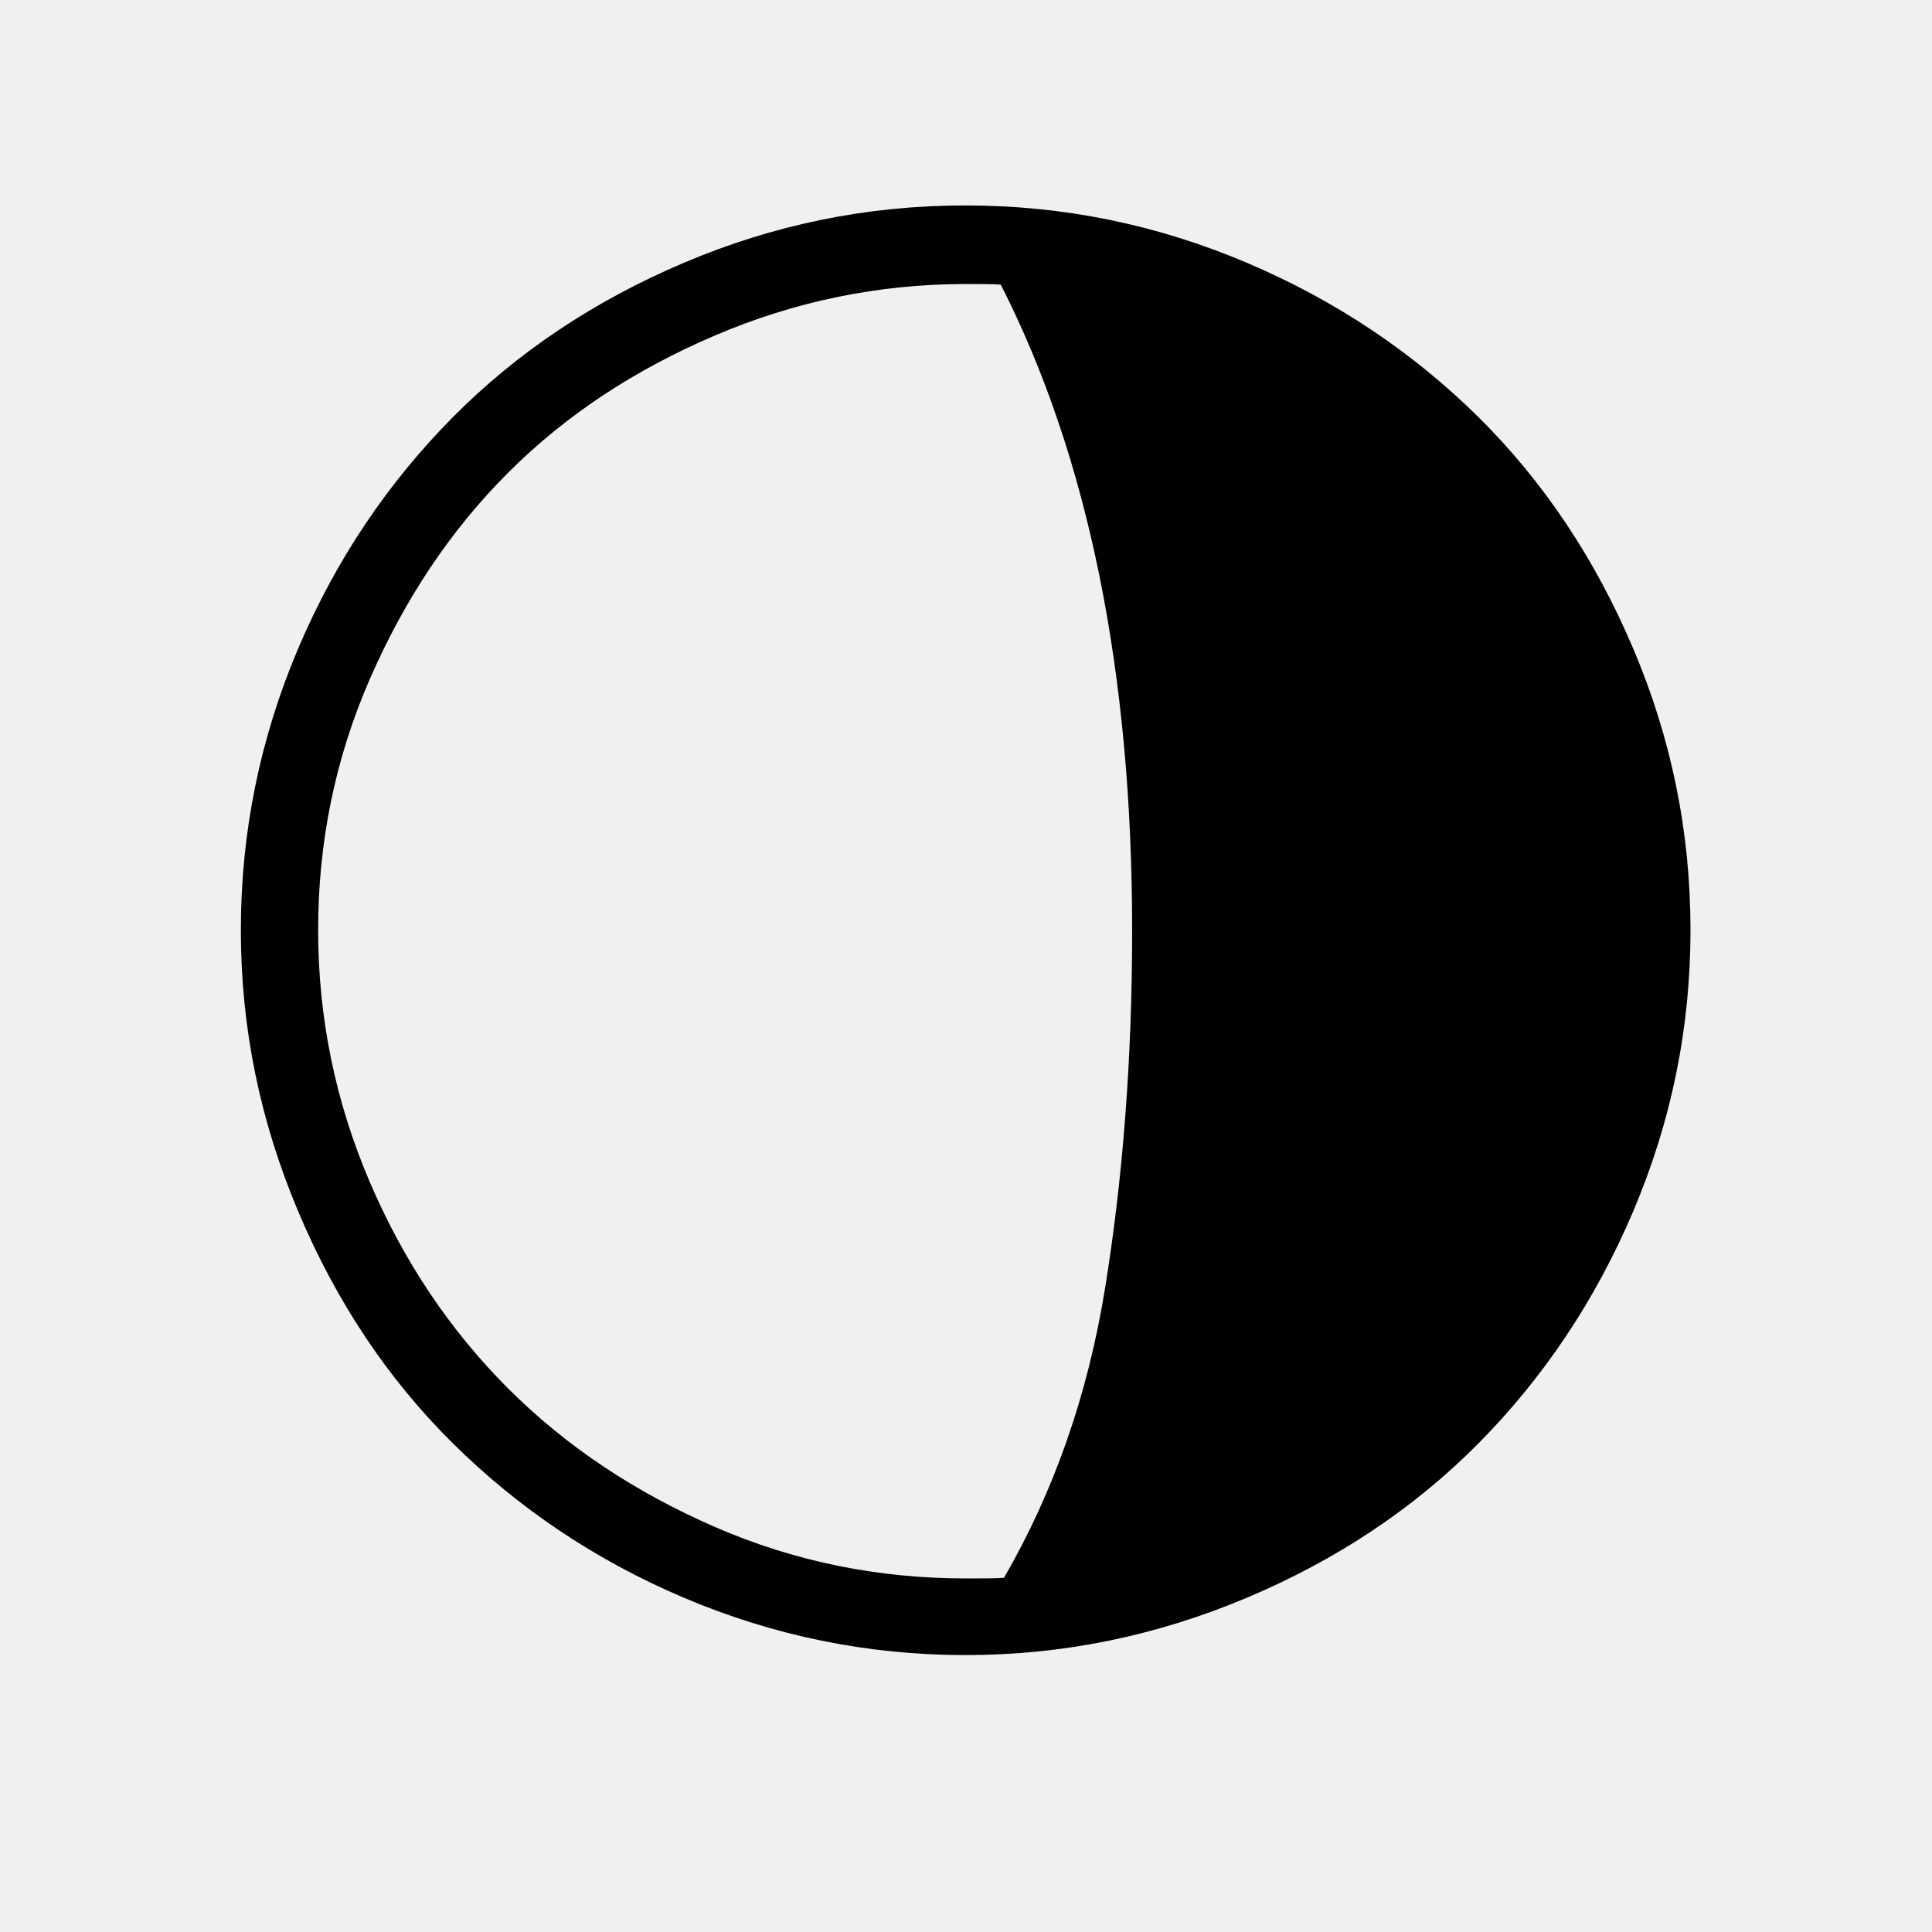
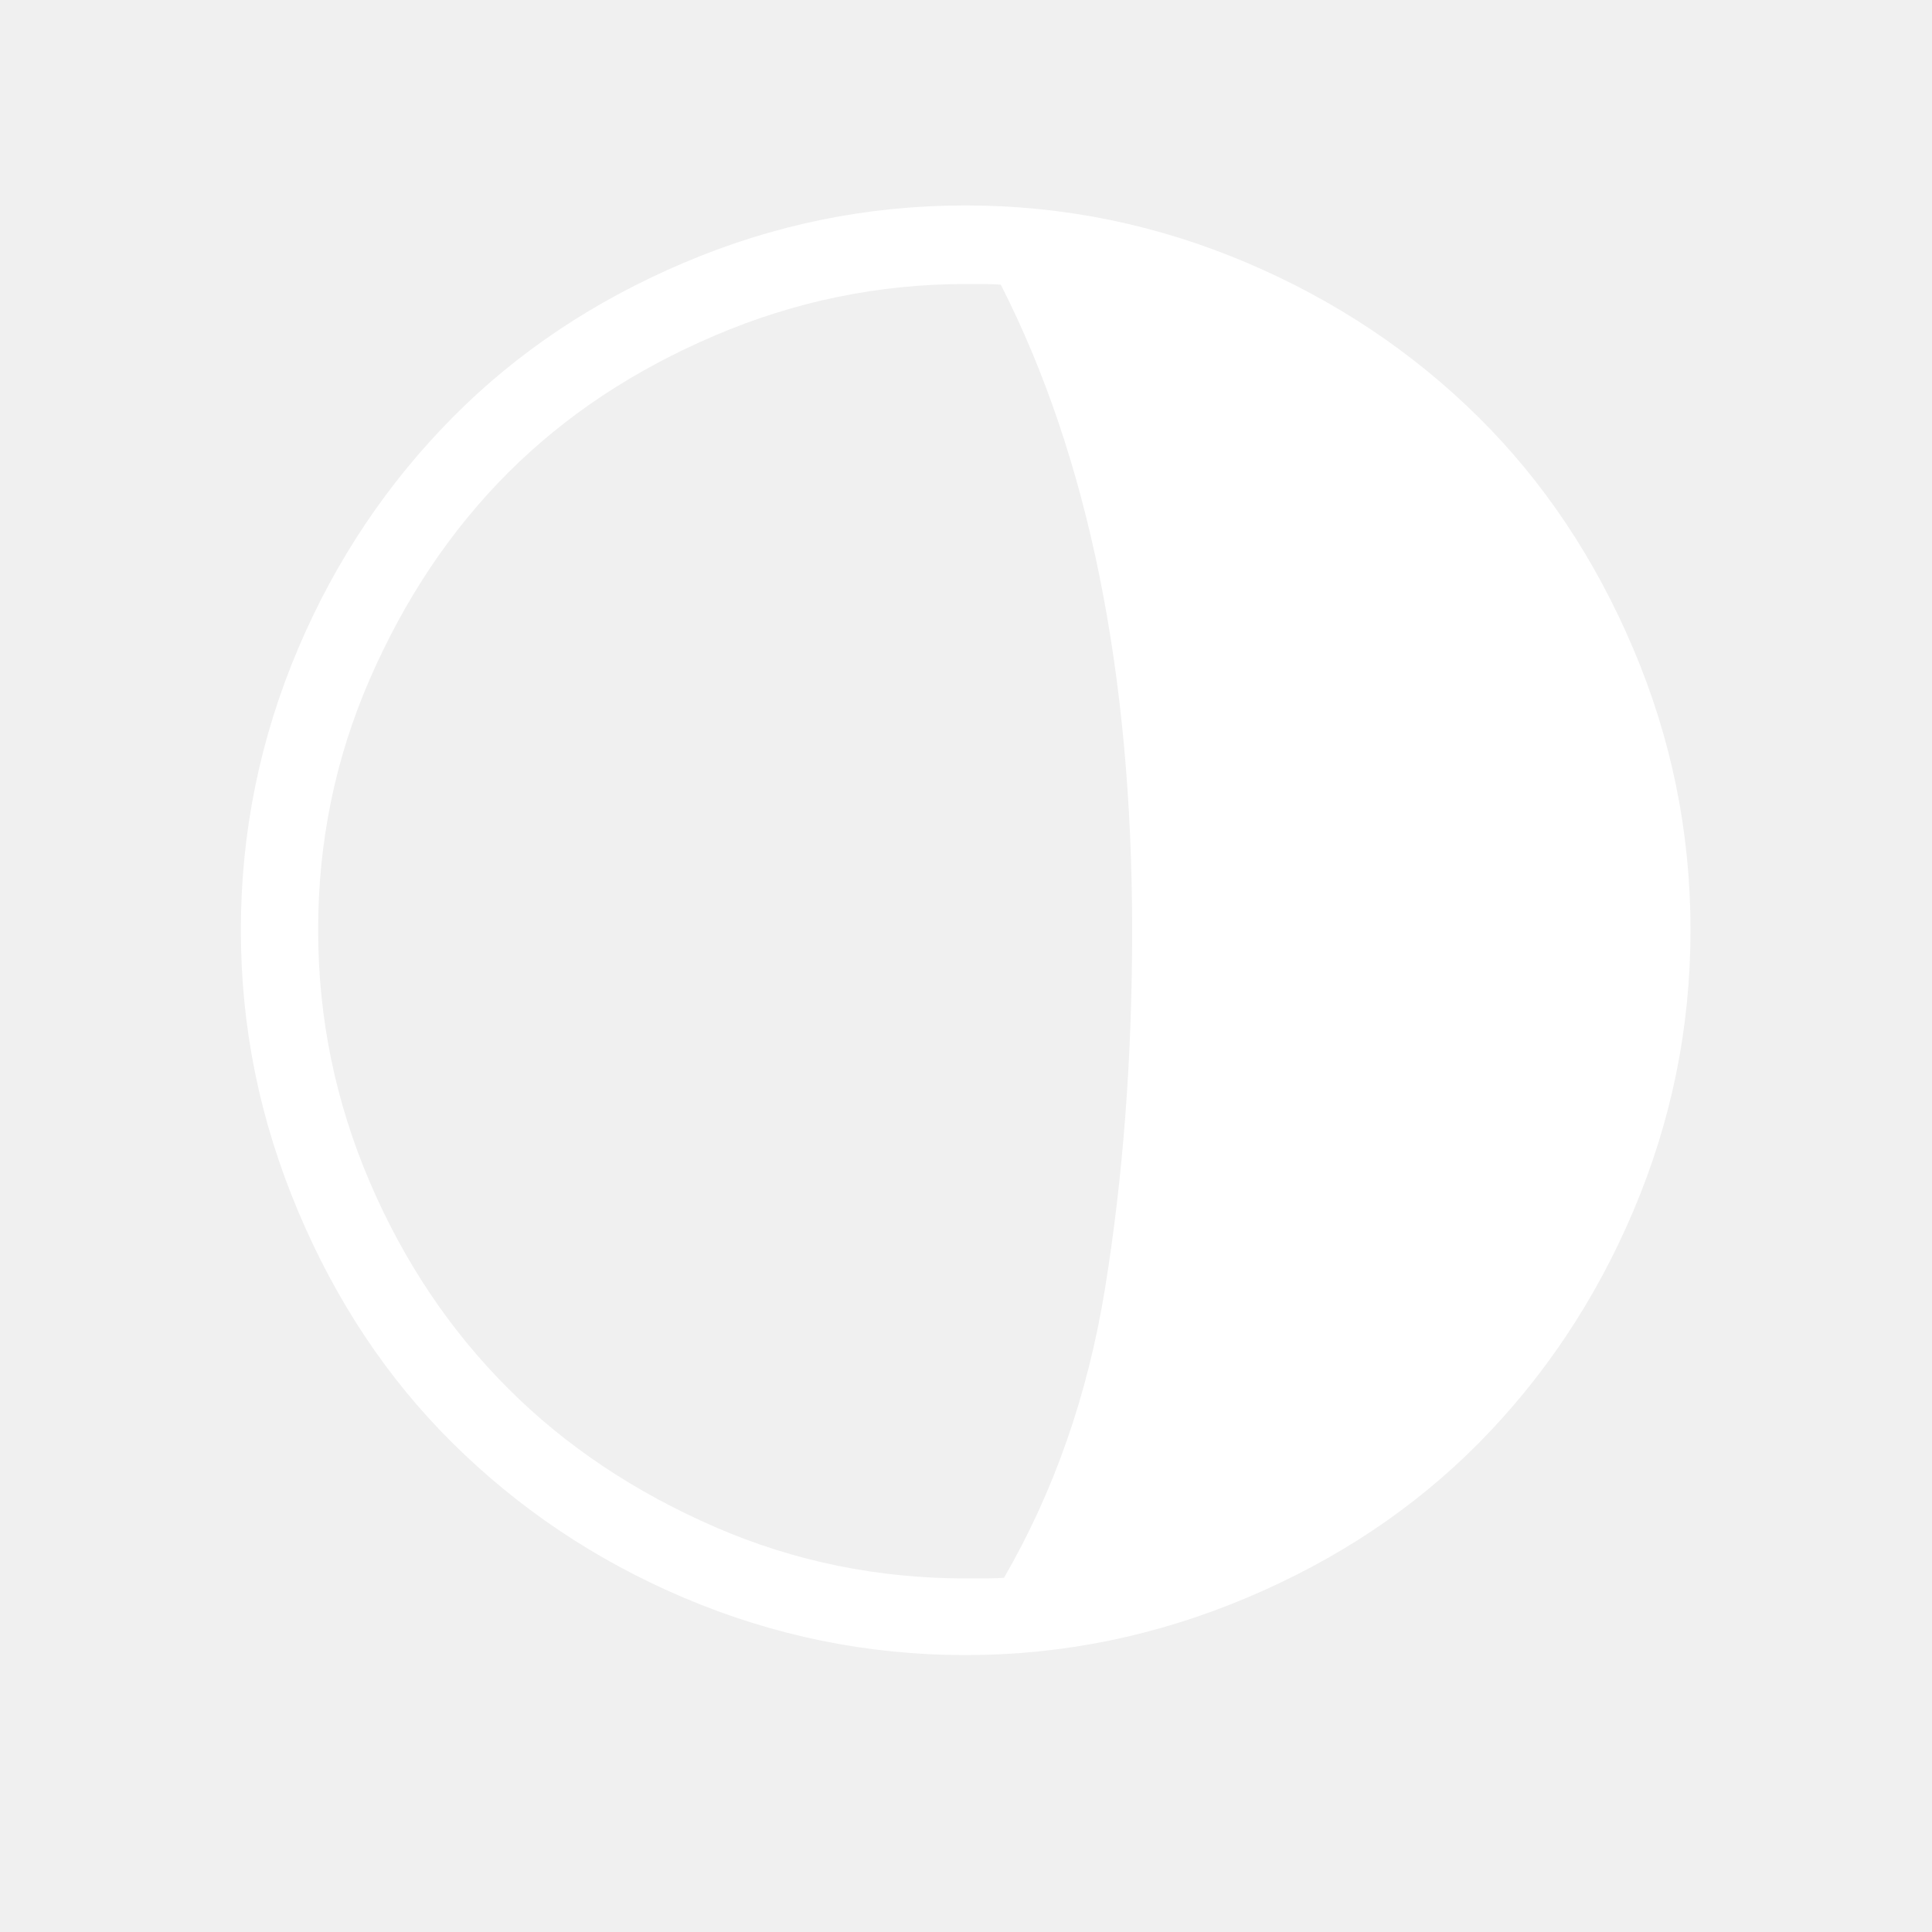
- <svg xmlns="http://www.w3.org/2000/svg" version="1.1" id="Layer_1" x="0px" y="0px" viewBox="0 0 30 30" style="enable-background:new 0 0 30 30;" xml:space="preserve">
+ <svg xmlns="http://www.w3.org/2000/svg" version="1.1" id="Layer_1" x="0px" y="0px" viewBox="0 0 30 30" fill="#fff" style="enable-background:new 0 0 30 30;" xml:space="preserve">
  <path d="M3.74,14.44c0-1.52,0.3-2.98,0.89-4.37s1.4-2.58,2.4-3.59s2.2-1.81,3.59-2.4s2.84-0.89,4.37-0.89s2.98,0.3,4.37,0.89  s2.59,1.4,3.6,2.4s1.81,2.2,2.4,3.59s0.89,2.84,0.89,4.37s-0.3,2.98-0.89,4.37s-1.4,2.59-2.4,3.6s-2.2,1.81-3.6,2.4  s-2.85,0.89-4.37,0.89s-2.98-0.3-4.37-0.89s-2.58-1.4-3.59-2.4s-1.81-2.2-2.4-3.6S3.74,15.97,3.74,14.44z M4.94,14.44  c0,1.37,0.27,2.67,0.8,3.91s1.25,2.31,2.15,3.21s1.97,1.61,3.21,2.15s2.54,0.8,3.9,0.8c0.26,0,0.46,0,0.59-0.01  c0.77-1.33,1.3-2.83,1.57-4.5s0.42-3.52,0.42-5.55c0-4.01-0.68-7.36-2.04-10.03c-0.11-0.01-0.29-0.01-0.54-0.01  c-1.36,0-2.66,0.27-3.9,0.8S8.79,6.44,7.89,7.34s-1.61,1.97-2.15,3.21S4.94,13.09,4.94,14.44z" />
</svg>
